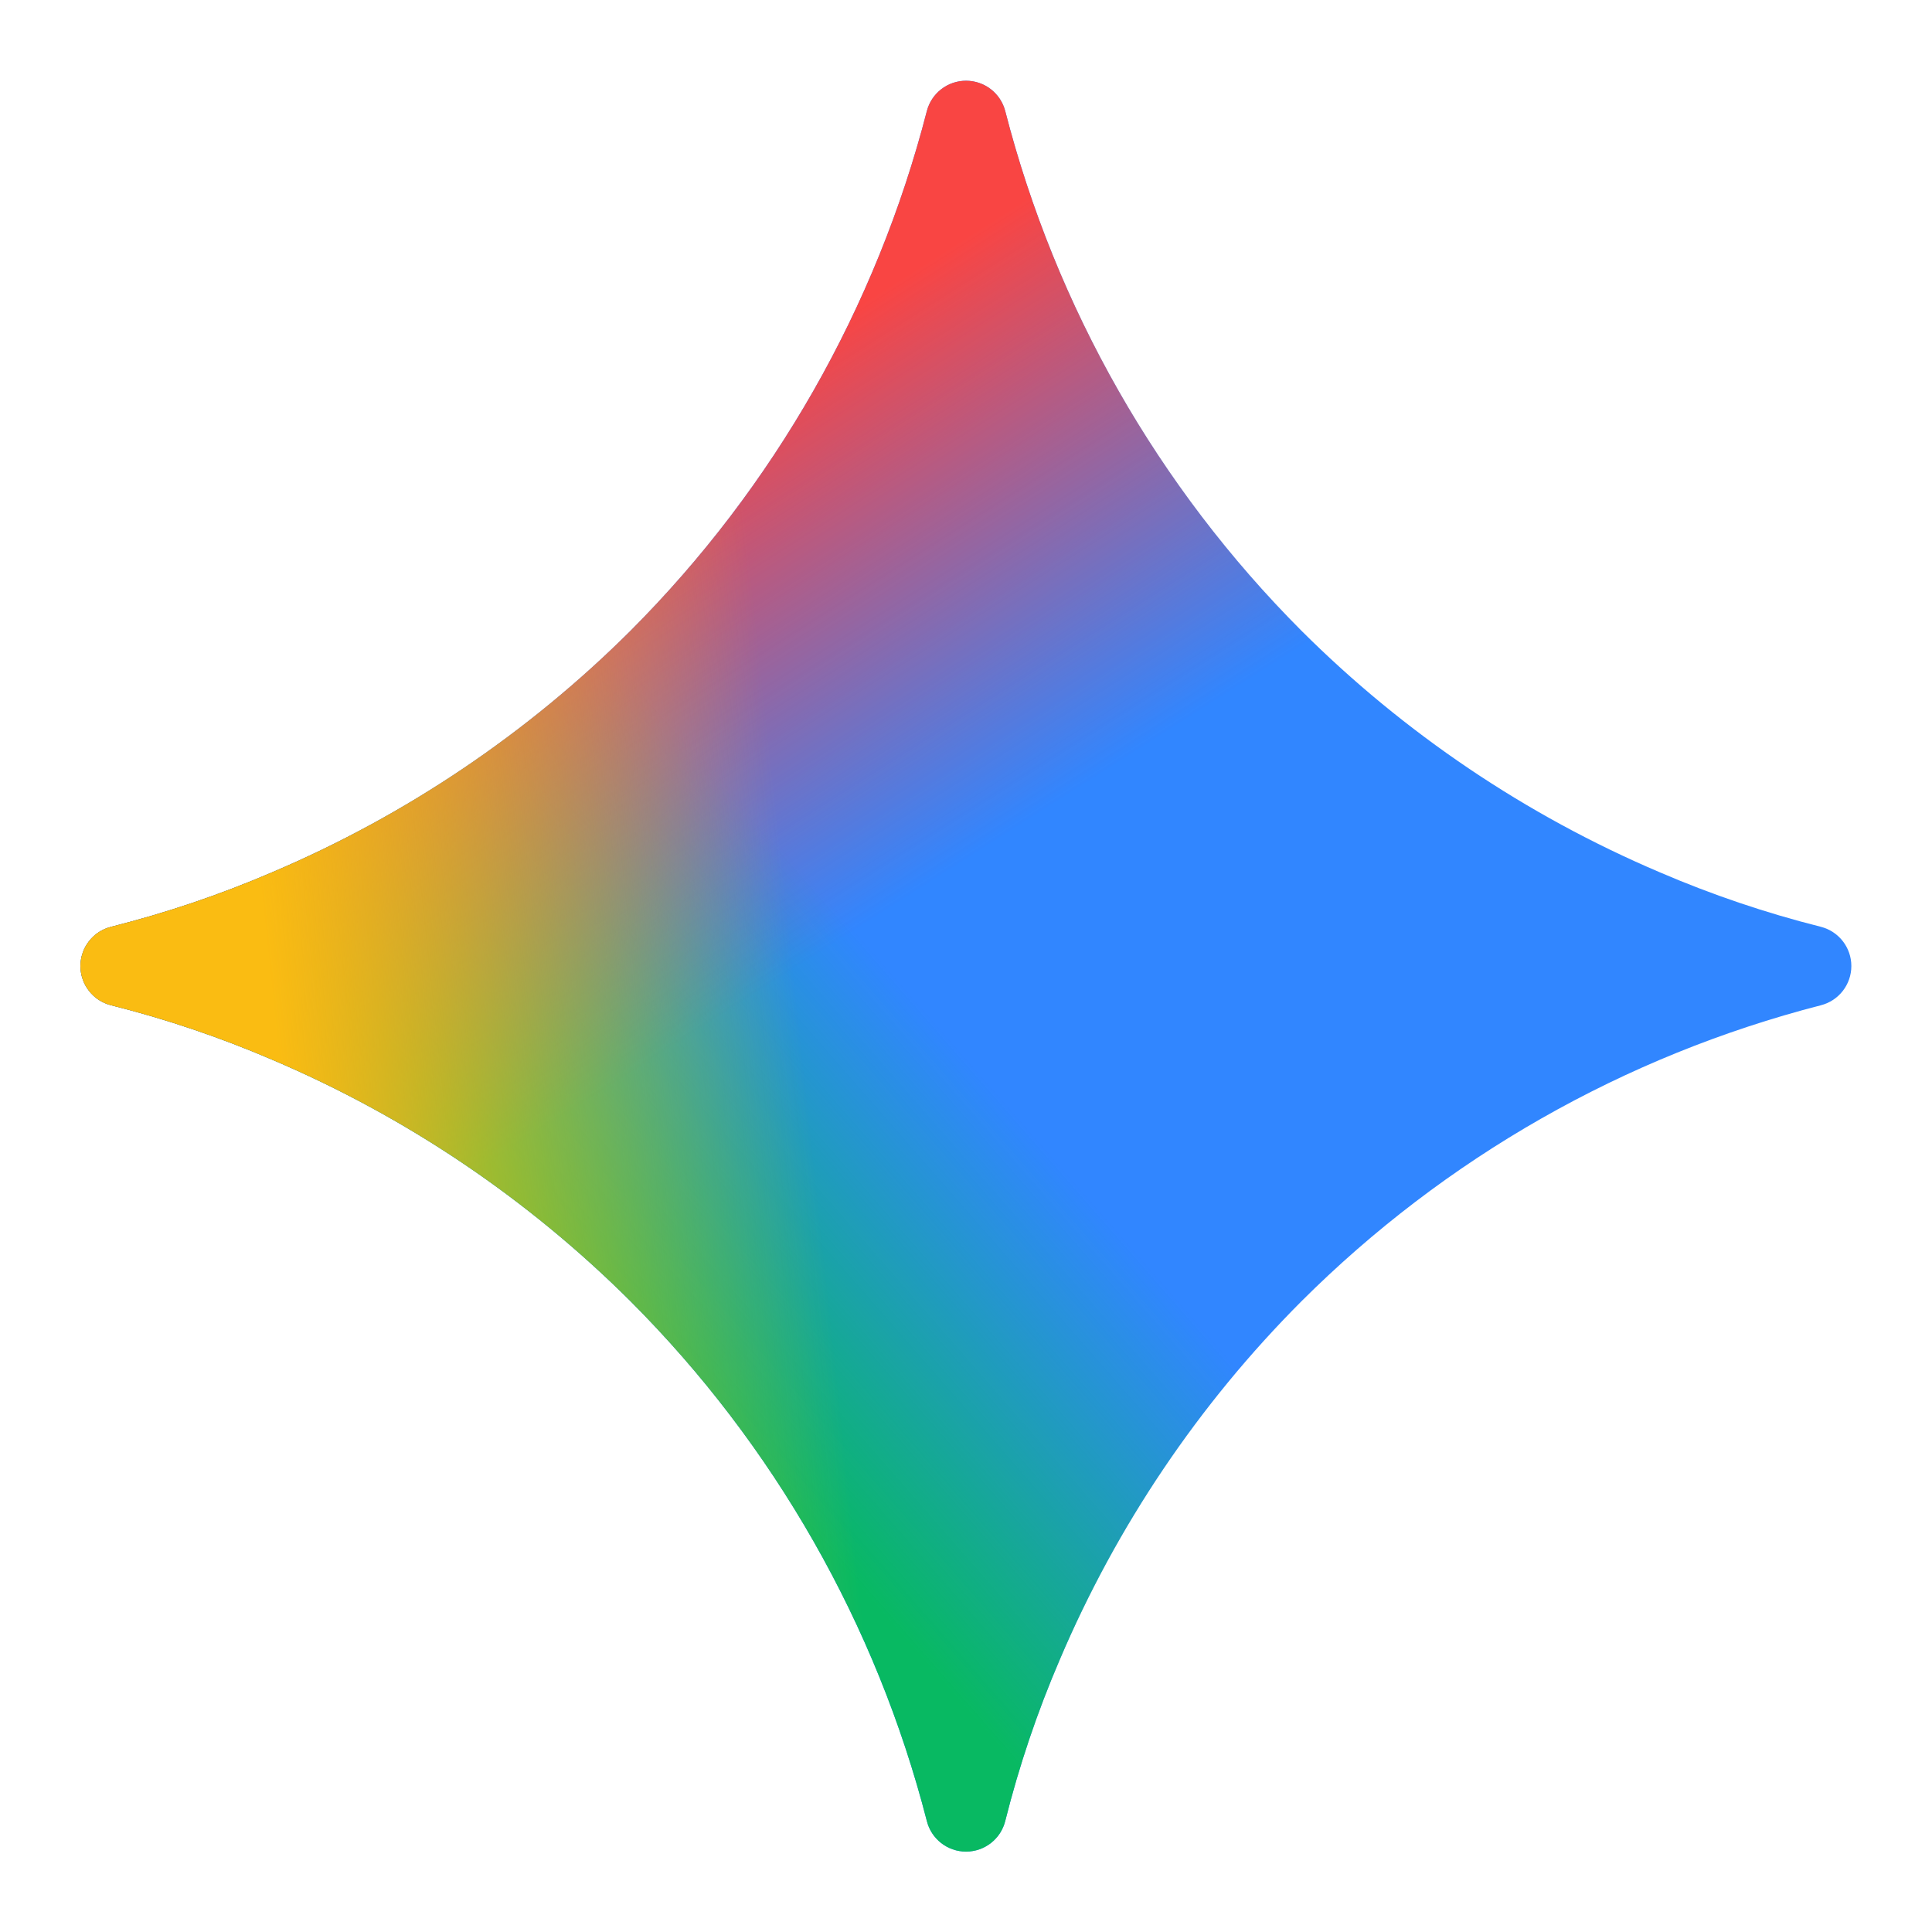
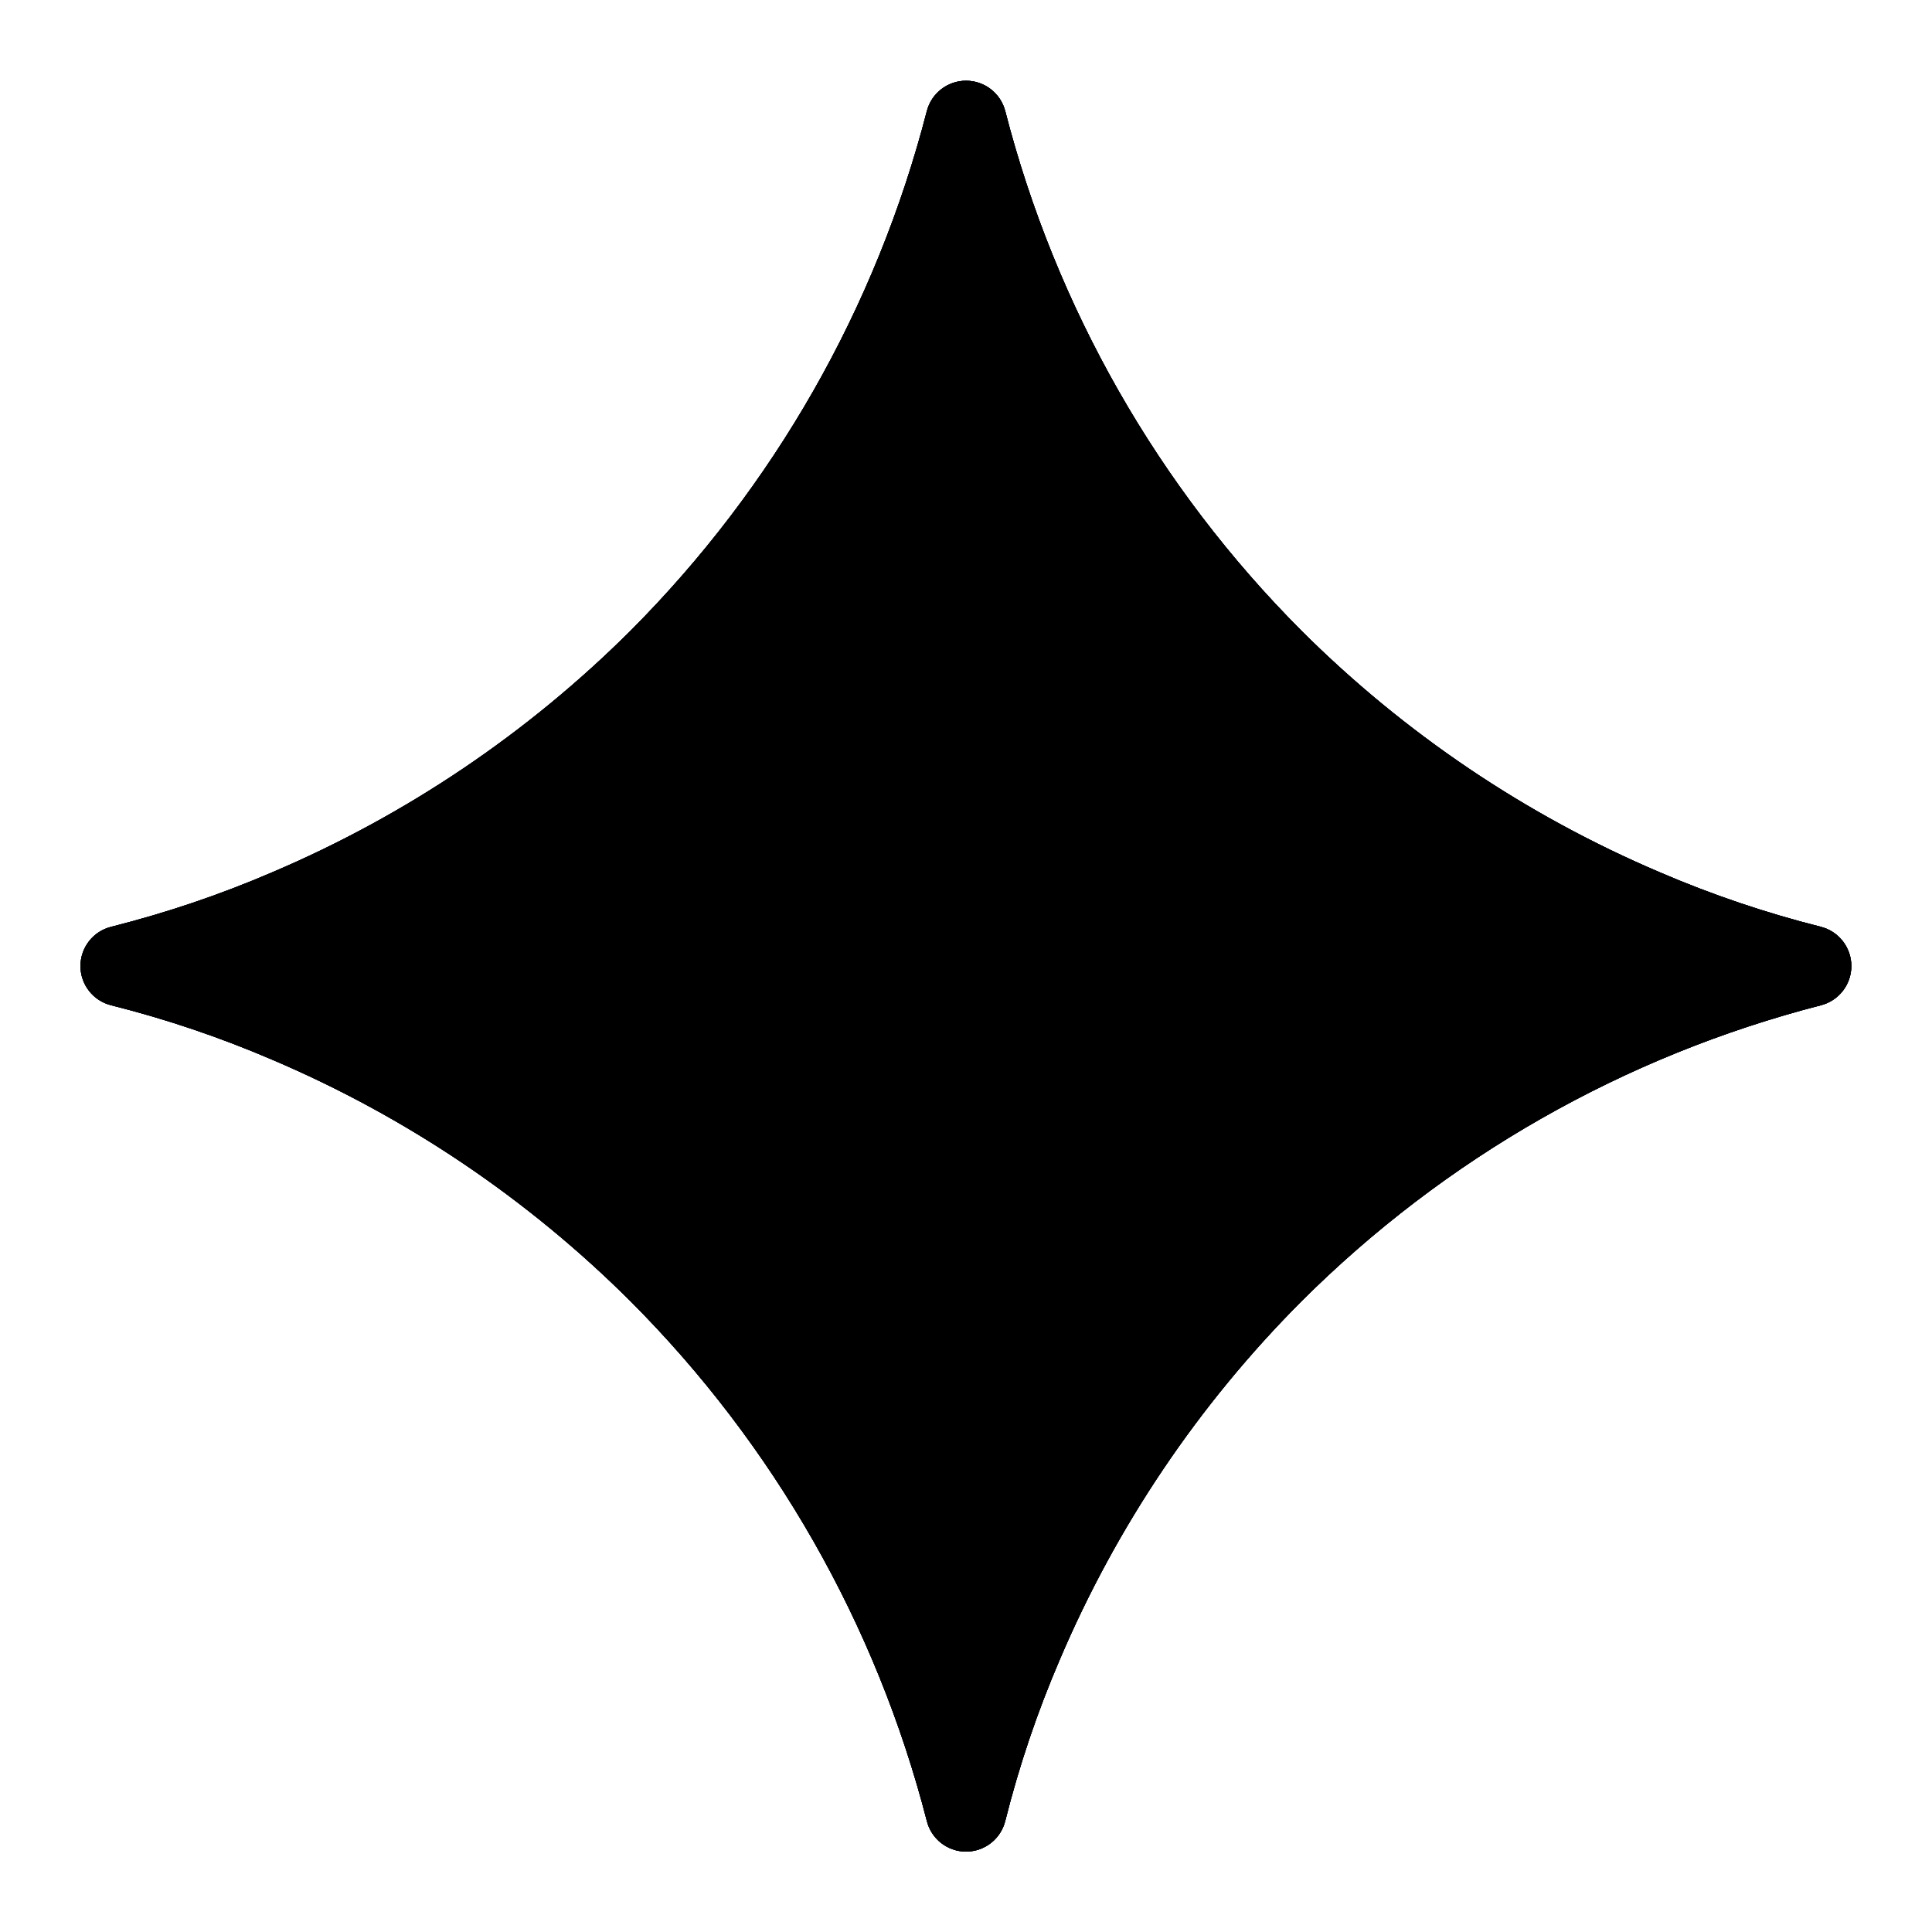
<svg xmlns="http://www.w3.org/2000/svg" width="24" height="24" viewBox="0 0 24 24" fill="none">
  <path d="M20.616 10.835a14.147 14.147 0 01-4.45-3.001 14.111 14.111 0 01-3.678-6.452.503.503 0 00-.975 0 14.134 14.134 0 01-3.679 6.452 14.155 14.155 0 01-4.45 3.001c-.65.28-1.318.505-2.002.678a.502.502 0 000 .975c.684.172 1.35.397 2.002.677a14.147 14.147 0 014.45 3.001 14.112 14.112 0 013.679 6.453.502.502 0 00.975 0c.172-.685.397-1.351.677-2.003a14.145 14.145 0 013.001-4.45 14.113 14.113 0 016.453-3.678.503.503 0 000-.975 13.245 13.245 0 01-2.003-.678z" fill="#3186FF" />
  <path d="M20.616 10.835a14.147 14.147 0 01-4.45-3.001 14.111 14.111 0 01-3.678-6.452.503.503 0 00-.975 0 14.134 14.134 0 01-3.679 6.452 14.155 14.155 0 01-4.45 3.001c-.65.28-1.318.505-2.002.678a.502.502 0 000 .975c.684.172 1.35.397 2.002.677a14.147 14.147 0 014.45 3.001 14.112 14.112 0 013.679 6.453.502.502 0 00.975 0c.172-.685.397-1.351.677-2.003a14.145 14.145 0 013.001-4.45 14.113 14.113 0 016.453-3.678.503.503 0 000-.975 13.245 13.245 0 01-2.003-.678z" fill="url(#greenGradient)" />
  <path d="M20.616 10.835a14.147 14.147 0 01-4.45-3.001 14.111 14.111 0 01-3.678-6.452.503.503 0 00-.975 0 14.134 14.134 0 01-3.679 6.452 14.155 14.155 0 01-4.45 3.001c-.65.28-1.318.505-2.002.678a.502.502 0 000 .975c.684.172 1.35.397 2.002.677a14.147 14.147 0 014.45 3.001 14.112 14.112 0 013.679 6.453.502.502 0 00.975 0c.172-.685.397-1.351.677-2.003a14.145 14.145 0 013.001-4.45 14.113 14.113 0 016.453-3.678.503.503 0 000-.975 13.245 13.245 0 01-2.003-.678z" fill="url(#redGradient)" />
  <path d="M20.616 10.835a14.147 14.147 0 01-4.45-3.001 14.111 14.111 0 01-3.678-6.452.503.503 0 00-.975 0 14.134 14.134 0 01-3.679 6.452 14.155 14.155 0 01-4.45 3.001c-.65.28-1.318.505-2.002.678a.502.502 0 000 .975c.684.172 1.35.397 2.002.677a14.147 14.147 0 014.45 3.001 14.112 14.112 0 013.679 6.453.502.502 0 00.975 0c.172-.685.397-1.351.677-2.003a14.145 14.145 0 013.001-4.45 14.113 14.113 0 016.453-3.678.503.503 0 000-.975 13.245 13.245 0 01-2.003-.678z" fill="url(#yellowGradient)" />
  <defs>
    <linearGradient gradientUnits="userSpaceOnUse" id="greenGradient" x1="7" x2="11" y1="15.5" y2="12">
-       <stop stop-color="#08B962" />
-       <stop offset="1" stop-color="#08B962" stop-opacity="0" />
+       <stop stopColor="#08B962" />
+       <stop offset="1" stopColor="#08B962" stopOpacity="0" />
    </linearGradient>
    <linearGradient gradientUnits="userSpaceOnUse" id="redGradient" x1="8" x2="11.5" y1="5.5" y2="11">
-       <stop stop-color="#F94543" />
-       <stop offset="1" stop-color="#F94543" stop-opacity="0" />
+       <stop stopColor="#F94543" />
+       <stop offset="1" stopColor="#F94543" stopOpacity="0" />
    </linearGradient>
    <linearGradient gradientUnits="userSpaceOnUse" id="yellowGradient" x1="3.5" x2="17.5" y1="13.5" y2="12">
-       <stop stop-color="#FABC12" />
-       <stop offset=".46" stop-color="#FABC12" stop-opacity="0" />
+       <stop stopColor="#FABC12" />
+       <stop offset=".46" stopColor="#FABC12" stopOpacity="0" />
    </linearGradient>
  </defs>
</svg>
